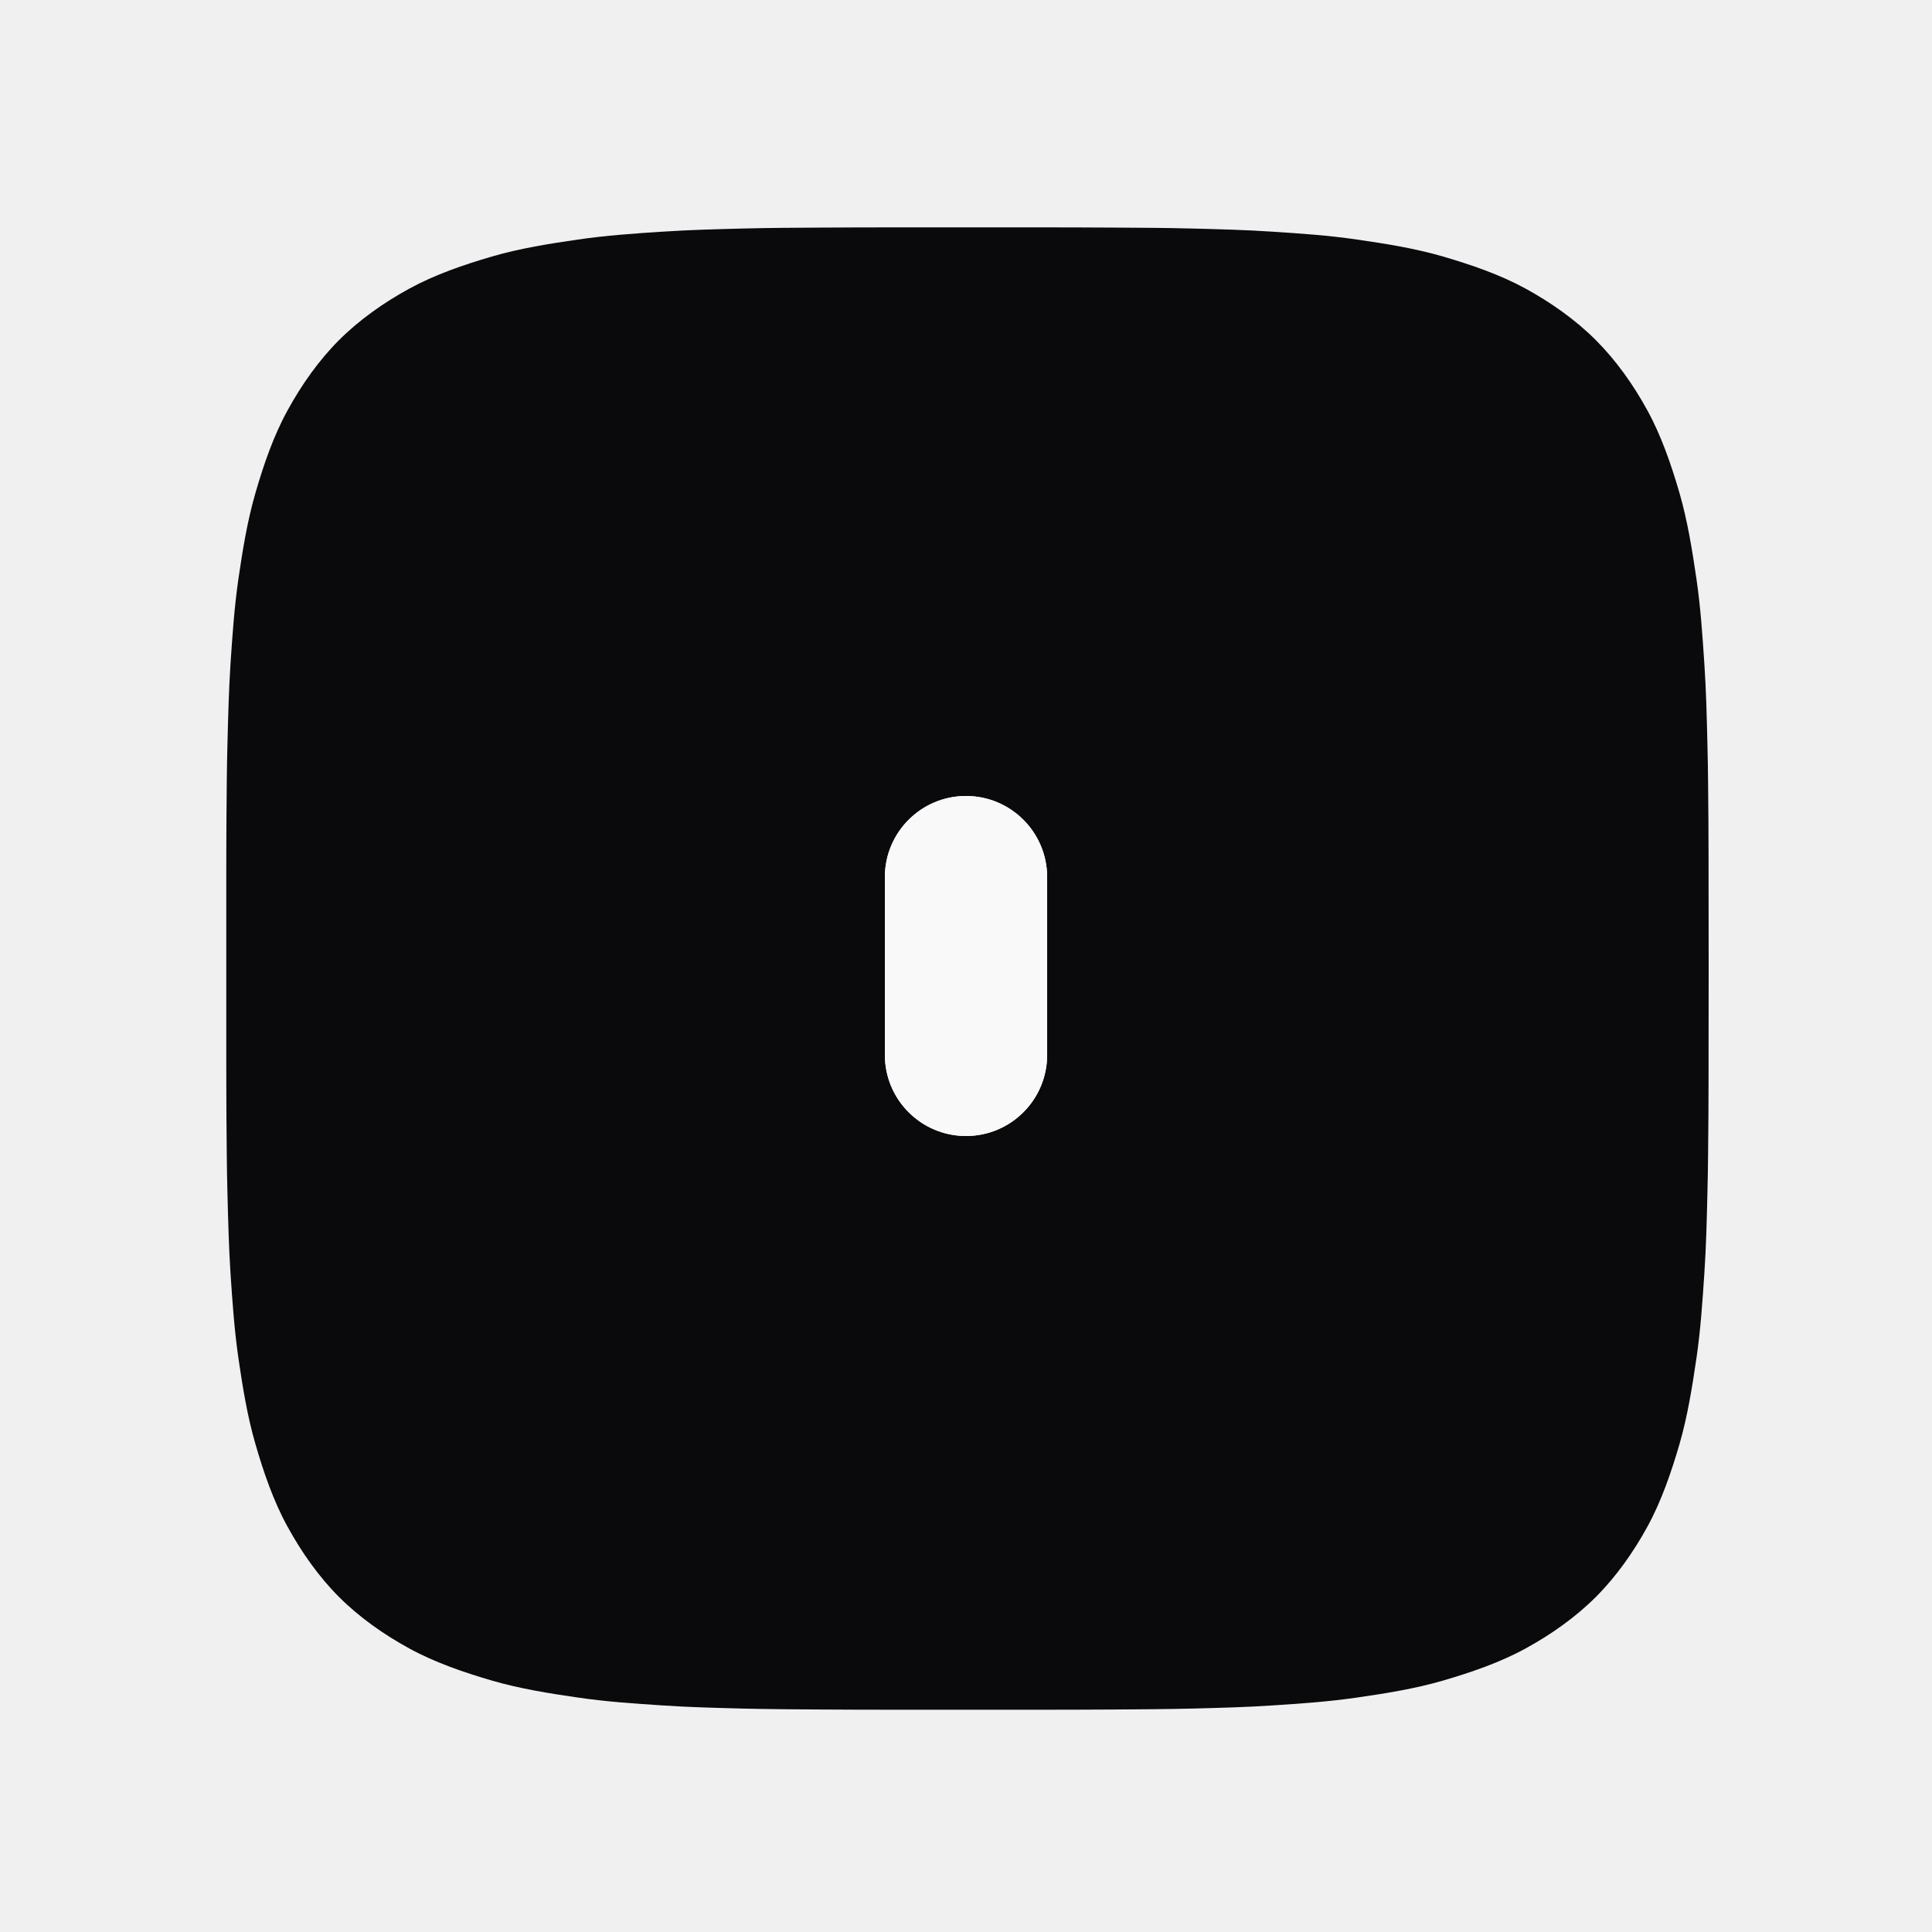
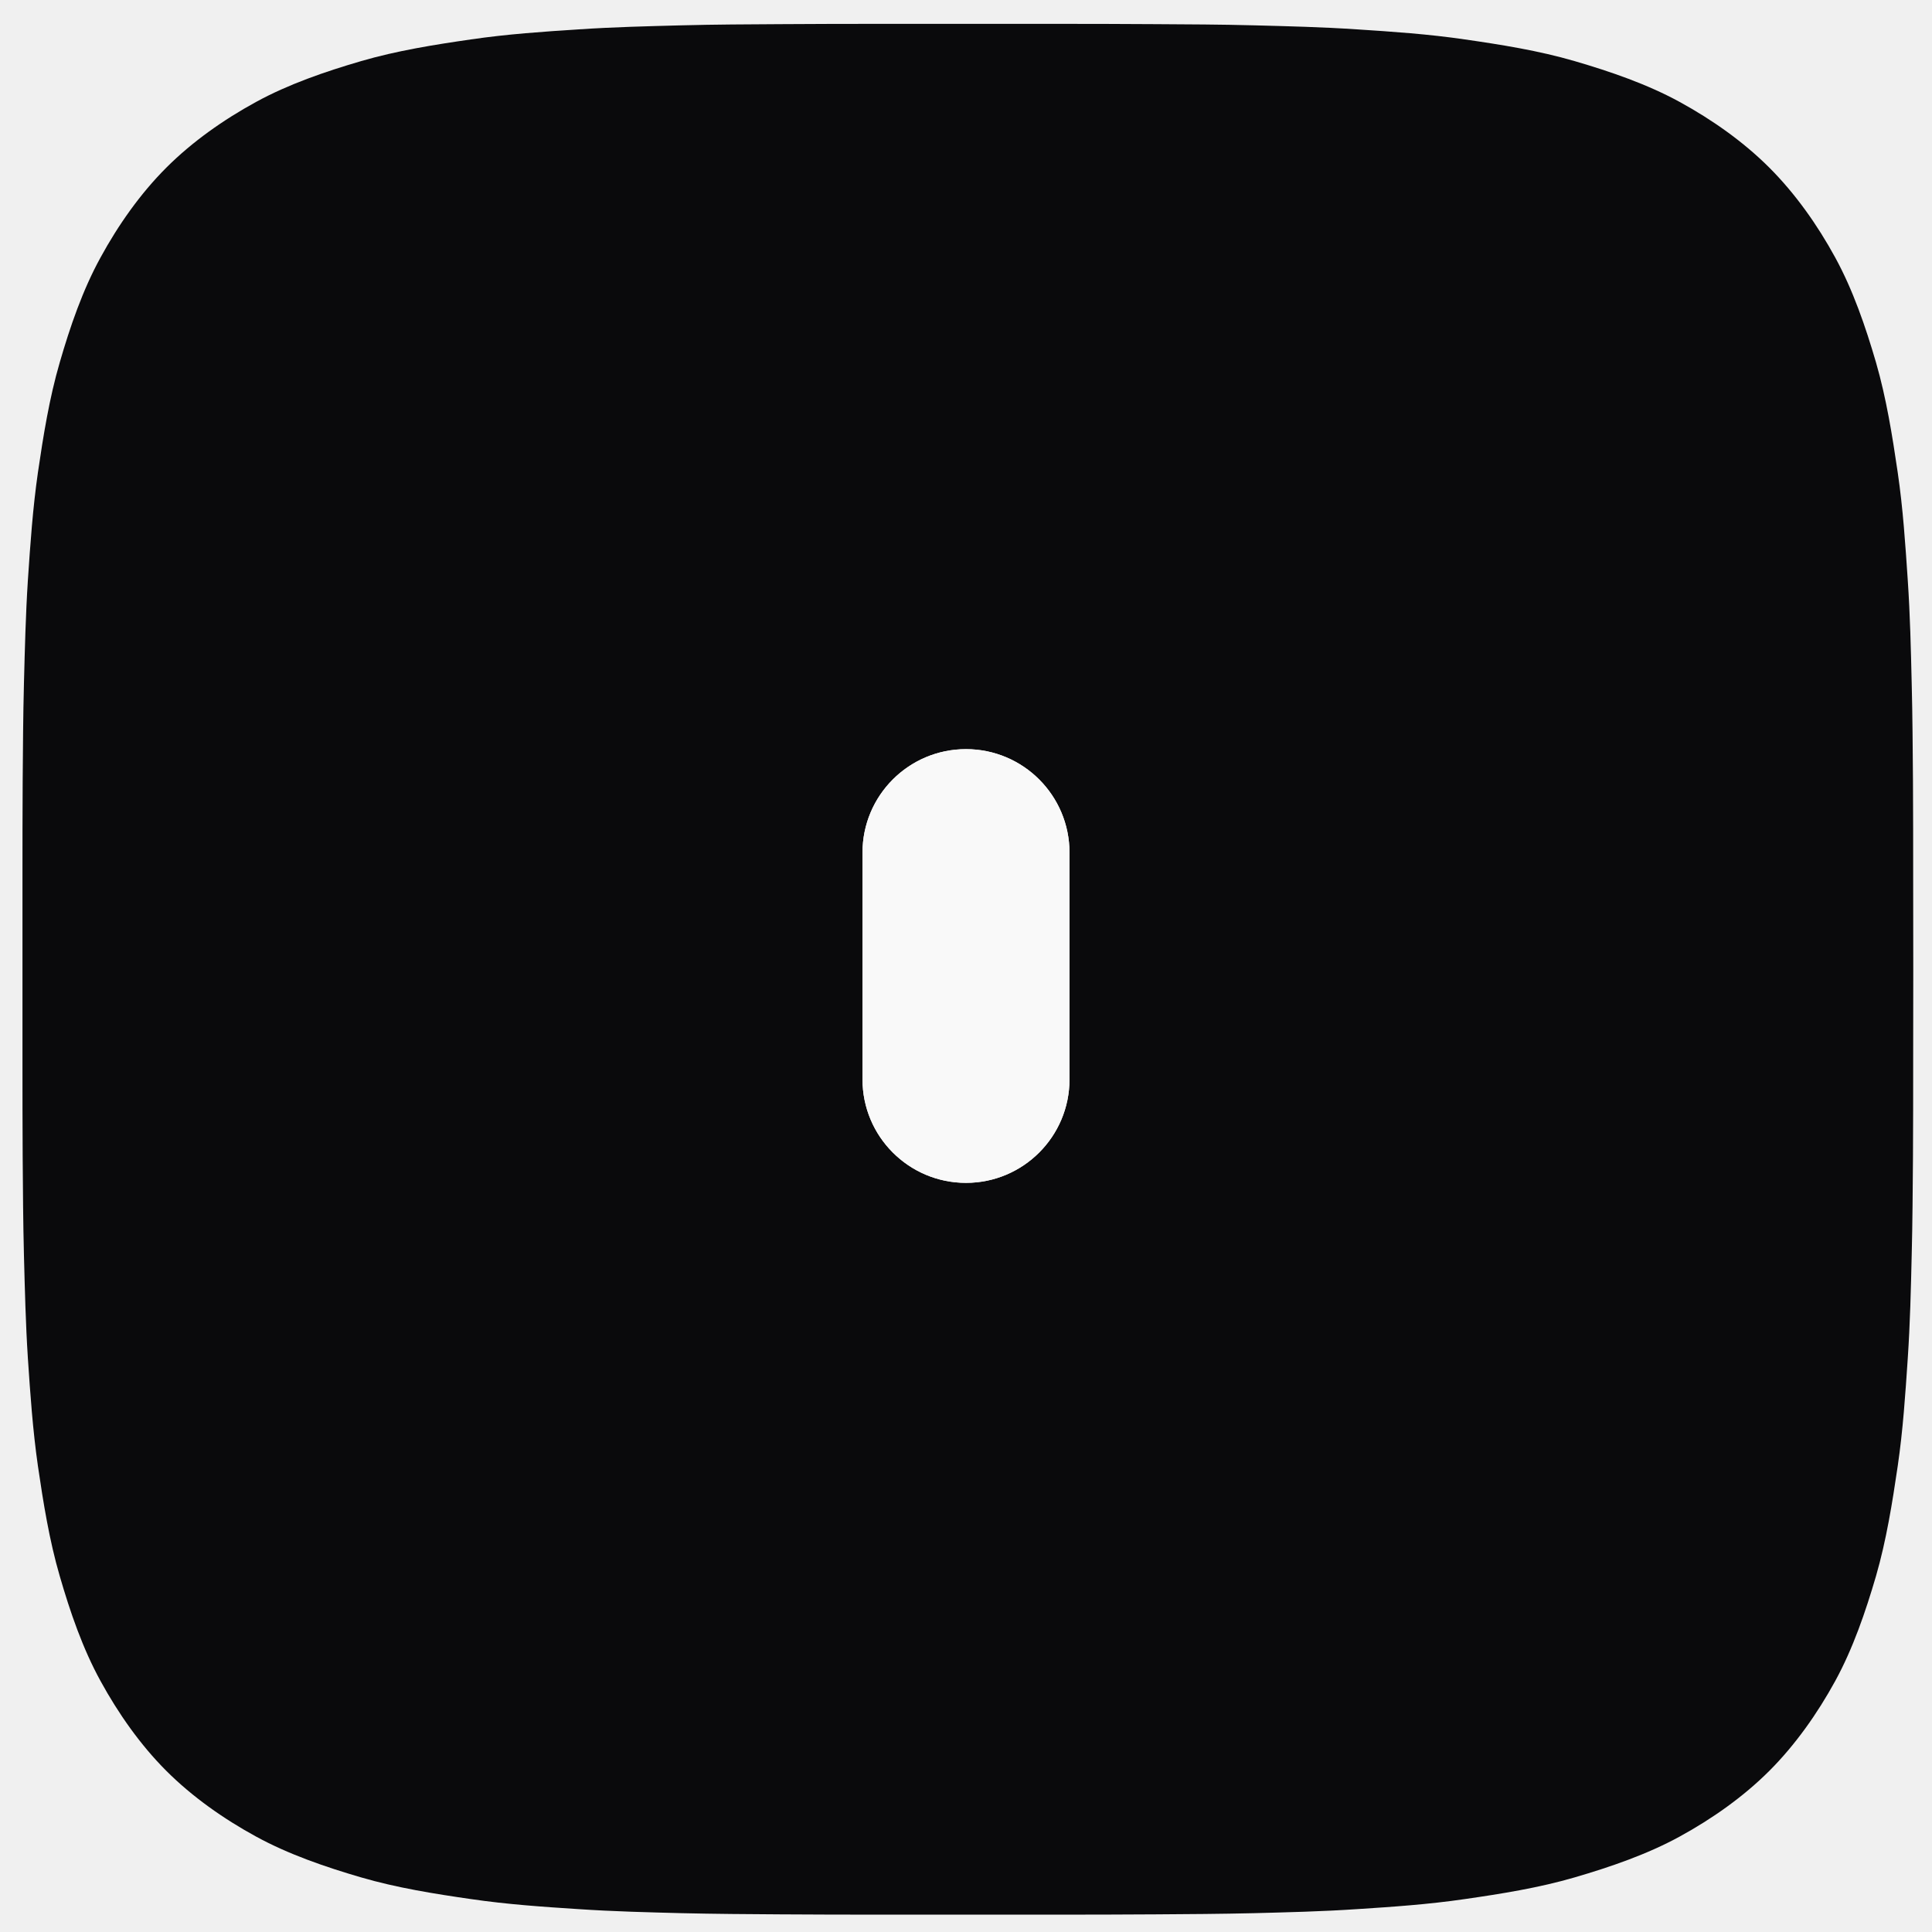
- <svg xmlns="http://www.w3.org/2000/svg" width="250" height="250" viewBox="-125 -125 250 250" role="img" aria-label="Animated bloub avatar">
+ <svg xmlns="http://www.w3.org/2000/svg" width="250" height="250" viewBox="-98 -98 196 196" role="img" aria-label="Animated bloub avatar">
  <defs>
    <mask id="bot-mask-5smhak" maskUnits="userSpaceOnUse" x="-158" y="-158" width="316" height="316">
      <path d="M96.1 0.33C96.1 3.48 96.1 6.6 96.09 9.78C96.09 12.95 96.09 16.13 96.07 19.4C96.04 22.67 96.03 25.97 95.94 29.38C95.86 32.78 95.78 36.26 95.54 39.83C95.3 43.39 95.06 47.07 94.52 50.75C93.98 54.43 93.37 58.26 92.32 61.89C91.26 65.52 89.98 69.25 88.18 72.54C86.38 75.83 84.13 79.02 81.5 81.65C78.87 84.28 75.69 86.52 72.4 88.32C69.11 90.12 65.38 91.4 61.75 92.46C58.12 93.52 54.29 94.13 50.61 94.66C46.93 95.2 43.25 95.45 39.68 95.68C36.12 95.92 32.64 96 29.23 96.09C25.83 96.17 22.53 96.19 19.26 96.21C15.99 96.24 12.81 96.23 9.63 96.24C6.45 96.24 3.34 96.24 0.19 96.24C-2.96 96.24 -6.08 96.24 -9.26 96.24C-12.44 96.23 -15.62 96.24 -18.88 96.21C-22.15 96.19 -25.46 96.17 -28.86 96.09C-32.26 96 -35.75 95.92 -39.31 95.68C-42.87 95.45 -46.56 95.2 -50.23 94.66C-53.91 94.13 -57.74 93.52 -61.37 92.46C-65 91.4 -68.73 90.12 -72.02 88.32C-75.32 86.52 -78.5 84.28 -81.13 81.65C-83.76 79.02 -86 75.83 -87.8 72.54C-89.61 69.25 -90.89 65.52 -91.94 61.89C-93 58.26 -93.61 54.43 -94.15 50.75C-94.68 47.07 -94.93 43.39 -95.17 39.83C-95.4 36.26 -95.48 32.78 -95.57 29.38C-95.66 25.97 -95.67 22.67 -95.7 19.4C-95.72 16.13 -95.72 12.95 -95.72 9.78C-95.72 6.6 -95.72 3.48 -95.72 0.33C-95.72 -2.82 -95.72 -5.94 -95.72 -9.12C-95.72 -12.3 -95.72 -15.48 -95.7 -18.74C-95.67 -22.01 -95.66 -25.31 -95.57 -28.72C-95.48 -32.12 -95.4 -35.61 -95.17 -39.17C-94.93 -42.73 -94.68 -46.42 -94.15 -50.09C-93.61 -53.77 -93 -57.6 -91.94 -61.23C-90.89 -64.86 -89.61 -68.59 -87.8 -71.88C-86 -75.18 -83.76 -78.36 -81.13 -80.99C-78.5 -83.62 -75.32 -85.86 -72.02 -87.66C-68.73 -89.46 -65 -90.74 -61.37 -91.8C-57.74 -92.86 -53.91 -93.47 -50.23 -94C-46.56 -94.54 -42.87 -94.79 -39.31 -95.02C-35.75 -95.26 -32.26 -95.34 -28.86 -95.43C-25.46 -95.52 -22.15 -95.53 -18.88 -95.55C-15.62 -95.58 -12.44 -95.57 -9.26 -95.58C-6.08 -95.58 -2.96 -95.58 0.19 -95.58C3.34 -95.58 6.45 -95.58 9.63 -95.58C12.81 -95.57 15.99 -95.58 19.26 -95.55C22.53 -95.53 25.83 -95.52 29.23 -95.43C32.64 -95.34 36.12 -95.26 39.68 -95.02C43.25 -94.79 46.93 -94.54 50.61 -94C54.29 -93.47 58.12 -92.86 61.75 -91.8C65.38 -90.74 69.11 -89.46 72.4 -87.66C75.69 -85.86 78.87 -83.62 81.5 -80.99C84.13 -78.36 86.38 -75.18 88.18 -71.88C89.98 -68.59 91.26 -64.86 92.32 -61.23C93.37 -57.6 93.98 -53.77 94.52 -50.09C95.06 -46.42 95.3 -42.73 95.54 -39.17C95.78 -35.61 95.86 -32.12 95.94 -28.72C96.03 -25.31 96.04 -22.01 96.07 -18.74C96.09 -15.48 96.09 -12.3 96.09 -9.12C96.1 -5.94 96.1 -2.82 96.1 0.33Z" fill="#fff" />
      <path d="M-10.5 -11.5A10.5 10.5 0 0 1 0 -22L0 -22A10.5 10.5 0 0 1 10.5 -11.5L10.5 11.5A10.5 10.5 0 0 1 0 22L0 22A10.5 10.5 0 0 1 -10.5 11.5Z" class="oeil0" opacity="1" fill="#000" />
      <path d="M-10.5 -11.5A10.5 10.5 0 0 1 0 -22L0 -22A10.5 10.5 0 0 1 10.5 -11.5L10.5 11.5A10.5 10.5 0 0 1 0 22L0 22A10.5 10.5 0 0 1 -10.5 11.5Z" class="oeil1" opacity="1" fill="#000" />
    </mask>
  </defs>
  <g fill="none" stroke-linecap="round" />
  <g opacity="1">
    <path d="M96.1 0.33C96.1 3.48 96.1 6.6 96.09 9.78C96.09 12.95 96.09 16.13 96.07 19.4C96.04 22.67 96.03 25.97 95.94 29.38C95.86 32.78 95.78 36.26 95.54 39.83C95.3 43.39 95.06 47.07 94.52 50.75C93.98 54.43 93.37 58.26 92.32 61.89C91.26 65.52 89.98 69.25 88.18 72.54C86.38 75.83 84.13 79.02 81.5 81.65C78.87 84.28 75.69 86.52 72.4 88.32C69.11 90.12 65.38 91.4 61.75 92.46C58.12 93.52 54.29 94.13 50.61 94.66C46.93 95.2 43.25 95.45 39.68 95.68C36.12 95.92 32.64 96 29.23 96.09C25.83 96.17 22.53 96.19 19.26 96.21C15.99 96.24 12.81 96.23 9.63 96.24C6.45 96.24 3.34 96.24 0.19 96.24C-2.96 96.24 -6.08 96.24 -9.26 96.24C-12.44 96.23 -15.62 96.24 -18.88 96.21C-22.15 96.19 -25.46 96.17 -28.86 96.09C-32.26 96 -35.75 95.92 -39.31 95.68C-42.87 95.45 -46.56 95.2 -50.23 94.66C-53.91 94.13 -57.74 93.52 -61.37 92.46C-65 91.4 -68.73 90.12 -72.02 88.32C-75.32 86.52 -78.5 84.28 -81.13 81.65C-83.76 79.02 -86 75.83 -87.8 72.54C-89.61 69.25 -90.89 65.52 -91.94 61.89C-93 58.26 -93.61 54.43 -94.15 50.75C-94.68 47.07 -94.93 43.39 -95.17 39.83C-95.4 36.26 -95.48 32.78 -95.57 29.38C-95.66 25.97 -95.67 22.67 -95.7 19.4C-95.72 16.13 -95.72 12.95 -95.72 9.78C-95.72 6.6 -95.72 3.48 -95.72 0.33C-95.72 -2.82 -95.72 -5.94 -95.72 -9.12C-95.72 -12.3 -95.72 -15.48 -95.7 -18.74C-95.67 -22.01 -95.66 -25.31 -95.57 -28.72C-95.48 -32.12 -95.4 -35.61 -95.17 -39.17C-94.93 -42.73 -94.68 -46.42 -94.15 -50.09C-93.61 -53.77 -93 -57.6 -91.94 -61.23C-90.89 -64.86 -89.61 -68.59 -87.8 -71.88C-86 -75.18 -83.76 -78.36 -81.13 -80.99C-78.5 -83.62 -75.32 -85.86 -72.02 -87.66C-68.73 -89.46 -65 -90.74 -61.37 -91.8C-57.74 -92.86 -53.91 -93.47 -50.23 -94C-46.56 -94.54 -42.87 -94.79 -39.31 -95.02C-35.75 -95.26 -32.26 -95.34 -28.86 -95.43C-25.46 -95.52 -22.15 -95.53 -18.88 -95.55C-15.62 -95.58 -12.44 -95.57 -9.26 -95.58C-6.08 -95.58 -2.96 -95.58 0.19 -95.58C3.34 -95.58 6.45 -95.58 9.63 -95.58C12.81 -95.57 15.99 -95.58 19.26 -95.55C22.53 -95.53 25.83 -95.52 29.23 -95.43C32.64 -95.34 36.12 -95.26 39.68 -95.02C43.25 -94.79 46.93 -94.54 50.61 -94C54.29 -93.47 58.12 -92.86 61.75 -91.8C65.38 -90.74 69.11 -89.46 72.4 -87.66C75.69 -85.86 78.87 -83.62 81.5 -80.99C84.13 -78.36 86.38 -75.18 88.18 -71.88C89.98 -68.59 91.26 -64.86 92.32 -61.23C93.37 -57.6 93.98 -53.77 94.52 -50.09C95.06 -46.42 95.3 -42.73 95.54 -39.17C95.78 -35.61 95.86 -32.12 95.94 -28.72C96.03 -25.31 96.04 -22.01 96.07 -18.74C96.09 -15.48 96.09 -12.3 96.09 -9.12C96.1 -5.94 96.1 -2.82 96.1 0.33Z" fill="#f9f9f9" />
    <g mask="url(#bot-mask-5smhak)">
      <rect x="-158" y="-158" width="316" height="316" fill="#0a0a0c" />
    </g>
  </g>
  <g />
  <g fill="none" stroke-linecap="round" />
  <style>.oeil0,.oeil1{transform-box:view-box;transform-origin:0 0;animation-duration:2.967s;animation-iteration-count:infinite;animation-timing-function:linear;animation-direction:alternate}.oeil0{animation-name:oeil0}.oeil1{animation-name:oeil1}@keyframes oeil0{0%{transform:matrix(0.98,-0.1,0.08,0.99,-16.83,-10.72)}1.124%{transform:matrix(0.98,-0.1,0.08,0.99,-16.83,-10.64)}2.247%{transform:matrix(0.98,-0.1,0.09,0.99,-16.84,-10.56)}3.371%{transform:matrix(0.98,-0.1,0.09,0.99,-16.86,-10.49)}4.494%{transform:matrix(0.98,-0.1,0.09,0.99,-16.89,-10.43)}5.618%{transform:matrix(0.98,-0.1,0.09,0.99,-16.92,-10.37)}6.742%{transform:matrix(0.98,-0.1,0.09,0.99,-16.97,-10.31)}7.865%{transform:matrix(0.98,-0.1,0.09,0.99,-17.02,-10.26)}8.989%{transform:matrix(0.98,-0.1,0.09,0.99,-17.08,-10.22)}10.112%{transform:matrix(0.98,-0.1,0.09,0.99,-17.15,-10.19)}11.236%{transform:matrix(0.98,-0.1,0.09,0.99,-17.23,-10.16)}12.36%{transform:matrix(0.98,-0.1,0.09,0.99,-17.31,-10.14)}13.483%{transform:matrix(0.98,-0.1,0.09,0.99,-17.39,-10.12)}14.607%{transform:matrix(0.98,-0.1,0.09,0.99,-17.48,-10.11)}15.73%{transform:matrix(0.98,-0.1,0.09,0.99,-17.57,-10.1)}16.854%{transform:matrix(0.98,-0.1,0.09,0.99,-17.66,-10.09)}17.978%{transform:matrix(0.98,-0.1,0.09,0.99,-17.75,-10.09)}19.101%{transform:matrix(0.98,-0.1,0.09,0.99,-17.84,-10.09)}20.225%{transform:matrix(0.98,-0.1,0.09,0.99,-17.92,-10.08)}21.348%{transform:matrix(0.98,-0.1,0.09,0.99,-18,-10.08)}22.472%{transform:matrix(0.98,-0.1,0.09,0.99,-18.08,-10.08)}23.596%{transform:matrix(0.98,-0.1,0.09,0.99,-18.15,-10.07)}24.719%{transform:matrix(0.98,-0.1,0.09,0.99,-18.21,-10.06)}25.843%{transform:matrix(0.98,-0.1,0.09,0.99,-18.27,-10.05)}26.966%{transform:matrix(0.98,-0.1,0.09,0.99,-18.32,-10.04)}28.09%{transform:matrix(0.98,-0.1,0.09,0.99,-18.36,-10.01)}29.213%{transform:matrix(0.98,-0.1,0.09,0.99,-18.4,-9.99)}30.337%{transform:matrix(0.98,-0.1,0.09,0.99,-18.44,-9.95)}31.461%{transform:matrix(0.98,-0.1,0.09,0.99,-18.48,-9.91)}32.584%{transform:matrix(0.98,-0.1,0.09,0.99,-18.51,-9.87)}33.708%{transform:matrix(0.98,-0.1,0.09,0.99,-18.54,-9.81)}34.831%{transform:matrix(0.98,-0.1,0.09,0.99,-18.58,-9.76)}35.955%{transform:matrix(0.98,-0.1,0.09,0.99,-18.61,-9.69)}37.079%{transform:matrix(0.98,-0.1,0.09,0.99,-18.65,-9.63)}38.202%{transform:matrix(0.98,-0.1,0.09,0.99,-18.7,-9.55)}39.326%{transform:matrix(0.98,-0.1,0.09,0.99,-18.75,-9.48)}40.449%{transform:matrix(0.98,-0.1,0.09,0.99,-18.81,-9.39)}41.573%{transform:matrix(0.98,-0.1,0.09,0.99,-18.87,-9.31)}42.697%{transform:matrix(0.98,-0.1,0.09,0.99,-18.95,-9.23)}43.82%{transform:matrix(0.98,-0.1,0.09,0.99,-19.02,-9.14)}44.944%{transform:matrix(0.98,-0.1,0.09,0.99,-19.11,-9.05)}46.067%{transform:matrix(0.98,-0.1,0.09,0.99,-19.2,-8.97)}47.191%{transform:matrix(0.98,-0.1,0.09,0.99,-19.3,-8.88)}48.315%{transform:matrix(0.98,-0.06,0.09,0.61,-19.41,-8.8)}49.438%{transform:matrix(0.98,-0.02,0.09,0.22,-19.51,-8.72)}50.562%{transform:matrix(0.98,-0.02,0.09,0.24,-19.62,-8.64)}51.685%{transform:matrix(0.98,-0.06,0.09,0.55,-19.73,-8.57)}52.809%{transform:matrix(0.98,-0.09,0.09,0.87,-19.83,-8.49)}53.933%{transform:matrix(0.98,-0.1,0.09,0.99,-19.93,-8.42)}55.056%{transform:matrix(0.98,-0.1,0.09,0.99,-20.02,-8.35)}56.18%{transform:matrix(0.98,-0.1,0.09,0.99,-20.1,-8.29)}57.303%{transform:matrix(0.98,-0.1,0.09,0.99,-20.17,-8.22)}58.427%{transform:matrix(0.98,-0.1,0.09,0.99,-20.22,-8.16)}59.551%{transform:matrix(0.98,-0.1,0.09,0.99,-20.26,-8.1)}60.674%{transform:matrix(0.98,-0.1,0.09,0.99,-20.28,-8.04)}61.798%{transform:matrix(0.98,-0.1,0.09,0.99,-20.28,-7.98)}62.921%{transform:matrix(0.98,-0.1,0.09,0.99,-20.25,-7.92)}64.045%{transform:matrix(0.98,-0.1,0.09,0.99,-20.2,-7.85)}65.169%{transform:matrix(0.98,-0.1,0.09,0.99,-20.13,-7.78)}66.292%{transform:matrix(0.98,-0.1,0.09,0.99,-20.03,-7.71)}67.416%{transform:matrix(0.98,-0.1,0.09,0.99,-19.91,-7.63)}68.539%{transform:matrix(0.98,-0.1,0.09,0.99,-19.77,-7.54)}69.663%{transform:matrix(0.98,-0.1,0.09,0.99,-19.6,-7.45)}70.787%{transform:matrix(0.98,-0.1,0.09,0.99,-19.41,-7.35)}71.91%{transform:matrix(0.98,-0.1,0.09,0.99,-19.2,-7.25)}73.034%{transform:matrix(0.98,-0.1,0.09,0.99,-18.97,-7.13)}74.157%{transform:matrix(0.98,-0.1,0.09,0.99,-18.73,-7.01)}75.281%{transform:matrix(0.98,-0.1,0.09,0.99,-18.48,-6.88)}76.404%{transform:matrix(0.98,-0.1,0.09,0.99,-18.22,-6.74)}77.528%{transform:matrix(0.98,-0.1,0.09,0.99,-17.96,-6.59)}78.652%{transform:matrix(0.98,-0.1,0.09,0.99,-17.69,-6.44)}79.775%{transform:matrix(0.98,-0.1,0.09,0.99,-17.43,-6.28)}80.899%{transform:matrix(0.98,-0.1,0.09,0.99,-17.18,-6.12)}82.022%{transform:matrix(0.98,-0.1,0.09,0.99,-16.93,-5.96)}83.146%{transform:matrix(0.98,-0.1,0.09,0.99,-16.69,-5.79)}84.27%{transform:matrix(0.98,-0.1,0.09,0.99,-16.47,-5.62)}85.393%{transform:matrix(0.98,-0.1,0.09,0.99,-16.27,-5.45)}86.517%{transform:matrix(0.98,-0.1,0.09,0.99,-16.09,-5.29)}87.64%{transform:matrix(0.98,-0.1,0.09,0.99,-15.93,-5.13)}88.764%{transform:matrix(0.98,-0.1,0.09,0.99,-15.79,-4.98)}89.888%{transform:matrix(0.98,-0.1,0.09,0.99,-15.68,-4.83)}91.011%{transform:matrix(0.98,-0.1,0.09,0.99,-15.59,-4.7)}92.135%{transform:matrix(0.98,-0.1,0.09,0.99,-15.54,-4.57)}93.258%{transform:matrix(0.98,-0.1,0.09,0.99,-15.51,-4.47)}94.382%{transform:matrix(0.98,-0.1,0.09,0.99,-15.5,-4.37)}95.506%{transform:matrix(0.98,-0.1,0.09,0.99,-15.52,-4.3)}96.629%{transform:matrix(0.98,-0.1,0.09,0.99,-15.56,-4.24)}97.753%{transform:matrix(0.98,-0.1,0.09,0.99,-15.62,-4.19)}98.876%{transform:matrix(0.98,-0.1,0.09,0.99,-15.7,-4.17)}100%{transform:matrix(0.98,-0.1,0.09,0.99,-15.8,-4.16)}}@keyframes oeil1{0%{transform:matrix(0.92,-0.03,0.08,0.99,39.87,-13.73)}1.124%{transform:matrix(0.92,-0.03,0.08,0.99,39.84,-13.67)}2.247%{transform:matrix(0.92,-0.03,0.09,0.99,39.8,-13.63)}3.371%{transform:matrix(0.92,-0.03,0.09,0.99,39.76,-13.58)}4.494%{transform:matrix(0.92,-0.03,0.09,0.99,39.71,-13.55)}5.618%{transform:matrix(0.92,-0.03,0.09,0.99,39.65,-13.51)}6.742%{transform:matrix(0.92,-0.03,0.09,0.99,39.59,-13.49)}7.865%{transform:matrix(0.92,-0.03,0.09,0.99,39.53,-13.47)}8.989%{transform:matrix(0.92,-0.04,0.09,0.99,39.46,-13.46)}10.112%{transform:matrix(0.92,-0.04,0.09,0.99,39.38,-13.45)}11.236%{transform:matrix(0.92,-0.04,0.09,0.99,39.3,-13.45)}12.36%{transform:matrix(0.92,-0.04,0.09,0.99,39.22,-13.45)}13.483%{transform:matrix(0.92,-0.04,0.09,0.99,39.14,-13.46)}14.607%{transform:matrix(0.92,-0.04,0.09,0.99,39.05,-13.47)}15.73%{transform:matrix(0.92,-0.04,0.09,0.99,38.97,-13.49)}16.854%{transform:matrix(0.92,-0.04,0.09,0.99,38.89,-13.51)}17.978%{transform:matrix(0.92,-0.04,0.09,0.99,38.8,-13.53)}19.101%{transform:matrix(0.92,-0.04,0.09,0.99,38.73,-13.55)}20.225%{transform:matrix(0.92,-0.04,0.09,0.99,38.65,-13.57)}21.348%{transform:matrix(0.92,-0.04,0.09,0.99,38.58,-13.59)}22.472%{transform:matrix(0.92,-0.04,0.09,0.99,38.51,-13.6)}23.596%{transform:matrix(0.92,-0.04,0.09,0.99,38.45,-13.62)}24.719%{transform:matrix(0.92,-0.04,0.09,0.99,38.39,-13.62)}25.843%{transform:matrix(0.92,-0.04,0.09,0.99,38.33,-13.63)}26.966%{transform:matrix(0.92,-0.04,0.09,0.99,38.28,-13.63)}28.09%{transform:matrix(0.92,-0.04,0.09,0.99,38.23,-13.62)}29.213%{transform:matrix(0.92,-0.04,0.09,0.99,38.19,-13.61)}30.337%{transform:matrix(0.92,-0.04,0.09,0.99,38.14,-13.59)}31.461%{transform:matrix(0.92,-0.04,0.09,0.99,38.09,-13.57)}32.584%{transform:matrix(0.92,-0.04,0.09,0.99,38.04,-13.54)}33.708%{transform:matrix(0.92,-0.04,0.09,0.99,37.99,-13.5)}34.831%{transform:matrix(0.92,-0.04,0.09,0.99,37.94,-13.46)}35.955%{transform:matrix(0.92,-0.04,0.09,0.99,37.88,-13.42)}37.079%{transform:matrix(0.92,-0.04,0.09,0.99,37.81,-13.37)}38.202%{transform:matrix(0.92,-0.04,0.09,0.99,37.74,-13.31)}39.326%{transform:matrix(0.93,-0.04,0.09,0.99,37.66,-13.26)}40.449%{transform:matrix(0.93,-0.04,0.09,0.99,37.57,-13.2)}41.573%{transform:matrix(0.93,-0.04,0.09,0.99,37.47,-13.14)}42.697%{transform:matrix(0.93,-0.04,0.09,0.99,37.37,-13.07)}43.82%{transform:matrix(0.93,-0.04,0.09,0.99,37.26,-13.01)}44.944%{transform:matrix(0.93,-0.04,0.09,0.99,37.14,-12.95)}46.067%{transform:matrix(0.93,-0.04,0.09,0.99,37.01,-12.88)}47.191%{transform:matrix(0.93,-0.04,0.09,0.99,36.88,-12.82)}48.315%{transform:matrix(0.93,-0.03,0.09,0.61,36.74,-12.76)}49.438%{transform:matrix(0.93,-0.01,0.09,0.22,36.6,-12.7)}50.562%{transform:matrix(0.93,-0.01,0.09,0.24,36.46,-12.65)}51.685%{transform:matrix(0.93,-0.02,0.09,0.55,36.32,-12.59)}52.809%{transform:matrix(0.93,-0.04,0.09,0.87,36.19,-12.54)}53.933%{transform:matrix(0.93,-0.04,0.09,0.99,36.06,-12.49)}55.056%{transform:matrix(0.93,-0.04,0.09,0.99,35.94,-12.44)}56.18%{transform:matrix(0.93,-0.04,0.09,0.99,35.82,-12.39)}57.303%{transform:matrix(0.93,-0.04,0.09,0.99,35.73,-12.35)}58.427%{transform:matrix(0.93,-0.04,0.09,0.99,35.64,-12.3)}59.551%{transform:matrix(0.93,-0.04,0.09,0.99,35.57,-12.25)}60.674%{transform:matrix(0.93,-0.04,0.09,0.99,35.52,-12.2)}61.798%{transform:matrix(0.93,-0.05,0.09,0.99,35.49,-12.14)}62.921%{transform:matrix(0.93,-0.05,0.09,0.99,35.48,-12.09)}64.045%{transform:matrix(0.93,-0.05,0.09,0.99,35.49,-12.02)}65.169%{transform:matrix(0.93,-0.05,0.09,0.99,35.53,-11.96)}66.292%{transform:matrix(0.93,-0.05,0.09,0.99,35.58,-11.88)}67.416%{transform:matrix(0.93,-0.05,0.09,0.99,35.65,-11.8)}68.539%{transform:matrix(0.93,-0.05,0.09,0.99,35.74,-11.72)}69.663%{transform:matrix(0.93,-0.05,0.09,0.99,35.86,-11.62)}70.787%{transform:matrix(0.93,-0.05,0.09,0.99,35.98,-11.52)}71.91%{transform:matrix(0.93,-0.05,0.09,0.99,36.12,-11.41)}73.034%{transform:matrix(0.93,-0.05,0.09,0.99,36.27,-11.29)}74.157%{transform:matrix(0.93,-0.05,0.09,0.99,36.44,-11.17)}75.281%{transform:matrix(0.93,-0.05,0.09,0.99,36.6,-11.03)}76.404%{transform:matrix(0.93,-0.05,0.09,0.99,36.79,-10.9)}77.528%{transform:matrix(0.92,-0.05,0.09,0.99,36.98,-10.76)}78.652%{transform:matrix(0.92,-0.05,0.09,0.99,37.16,-10.61)}79.775%{transform:matrix(0.92,-0.05,0.09,0.99,37.34,-10.46)}80.899%{transform:matrix(0.92,-0.05,0.09,0.99,37.52,-10.3)}82.022%{transform:matrix(0.92,-0.05,0.09,0.99,37.68,-10.15)}83.146%{transform:matrix(0.92,-0.05,0.09,0.99,37.83,-9.99)}84.27%{transform:matrix(0.92,-0.05,0.09,0.99,37.96,-9.83)}85.393%{transform:matrix(0.92,-0.05,0.09,0.99,38.08,-9.68)}86.517%{transform:matrix(0.92,-0.06,0.09,0.99,38.18,-9.53)}87.64%{transform:matrix(0.92,-0.06,0.09,0.99,38.26,-9.39)}88.764%{transform:matrix(0.92,-0.06,0.09,0.99,38.32,-9.25)}89.888%{transform:matrix(0.92,-0.06,0.09,0.99,38.36,-9.12)}91.011%{transform:matrix(0.92,-0.06,0.09,0.99,38.38,-9.01)}92.135%{transform:matrix(0.92,-0.06,0.09,0.99,38.39,-8.9)}93.258%{transform:matrix(0.92,-0.06,0.09,0.99,38.37,-8.81)}94.382%{transform:matrix(0.92,-0.06,0.09,0.99,38.33,-8.74)}95.506%{transform:matrix(0.92,-0.06,0.09,0.99,38.28,-8.68)}96.629%{transform:matrix(0.92,-0.06,0.09,0.99,38.22,-8.64)}97.753%{transform:matrix(0.92,-0.06,0.09,0.99,38.14,-8.62)}98.876%{transform:matrix(0.92,-0.06,0.09,0.99,38.05,-8.61)}100%{transform:matrix(0.92,-0.06,0.09,0.99,37.96,-8.63)}}</style>
</svg>
